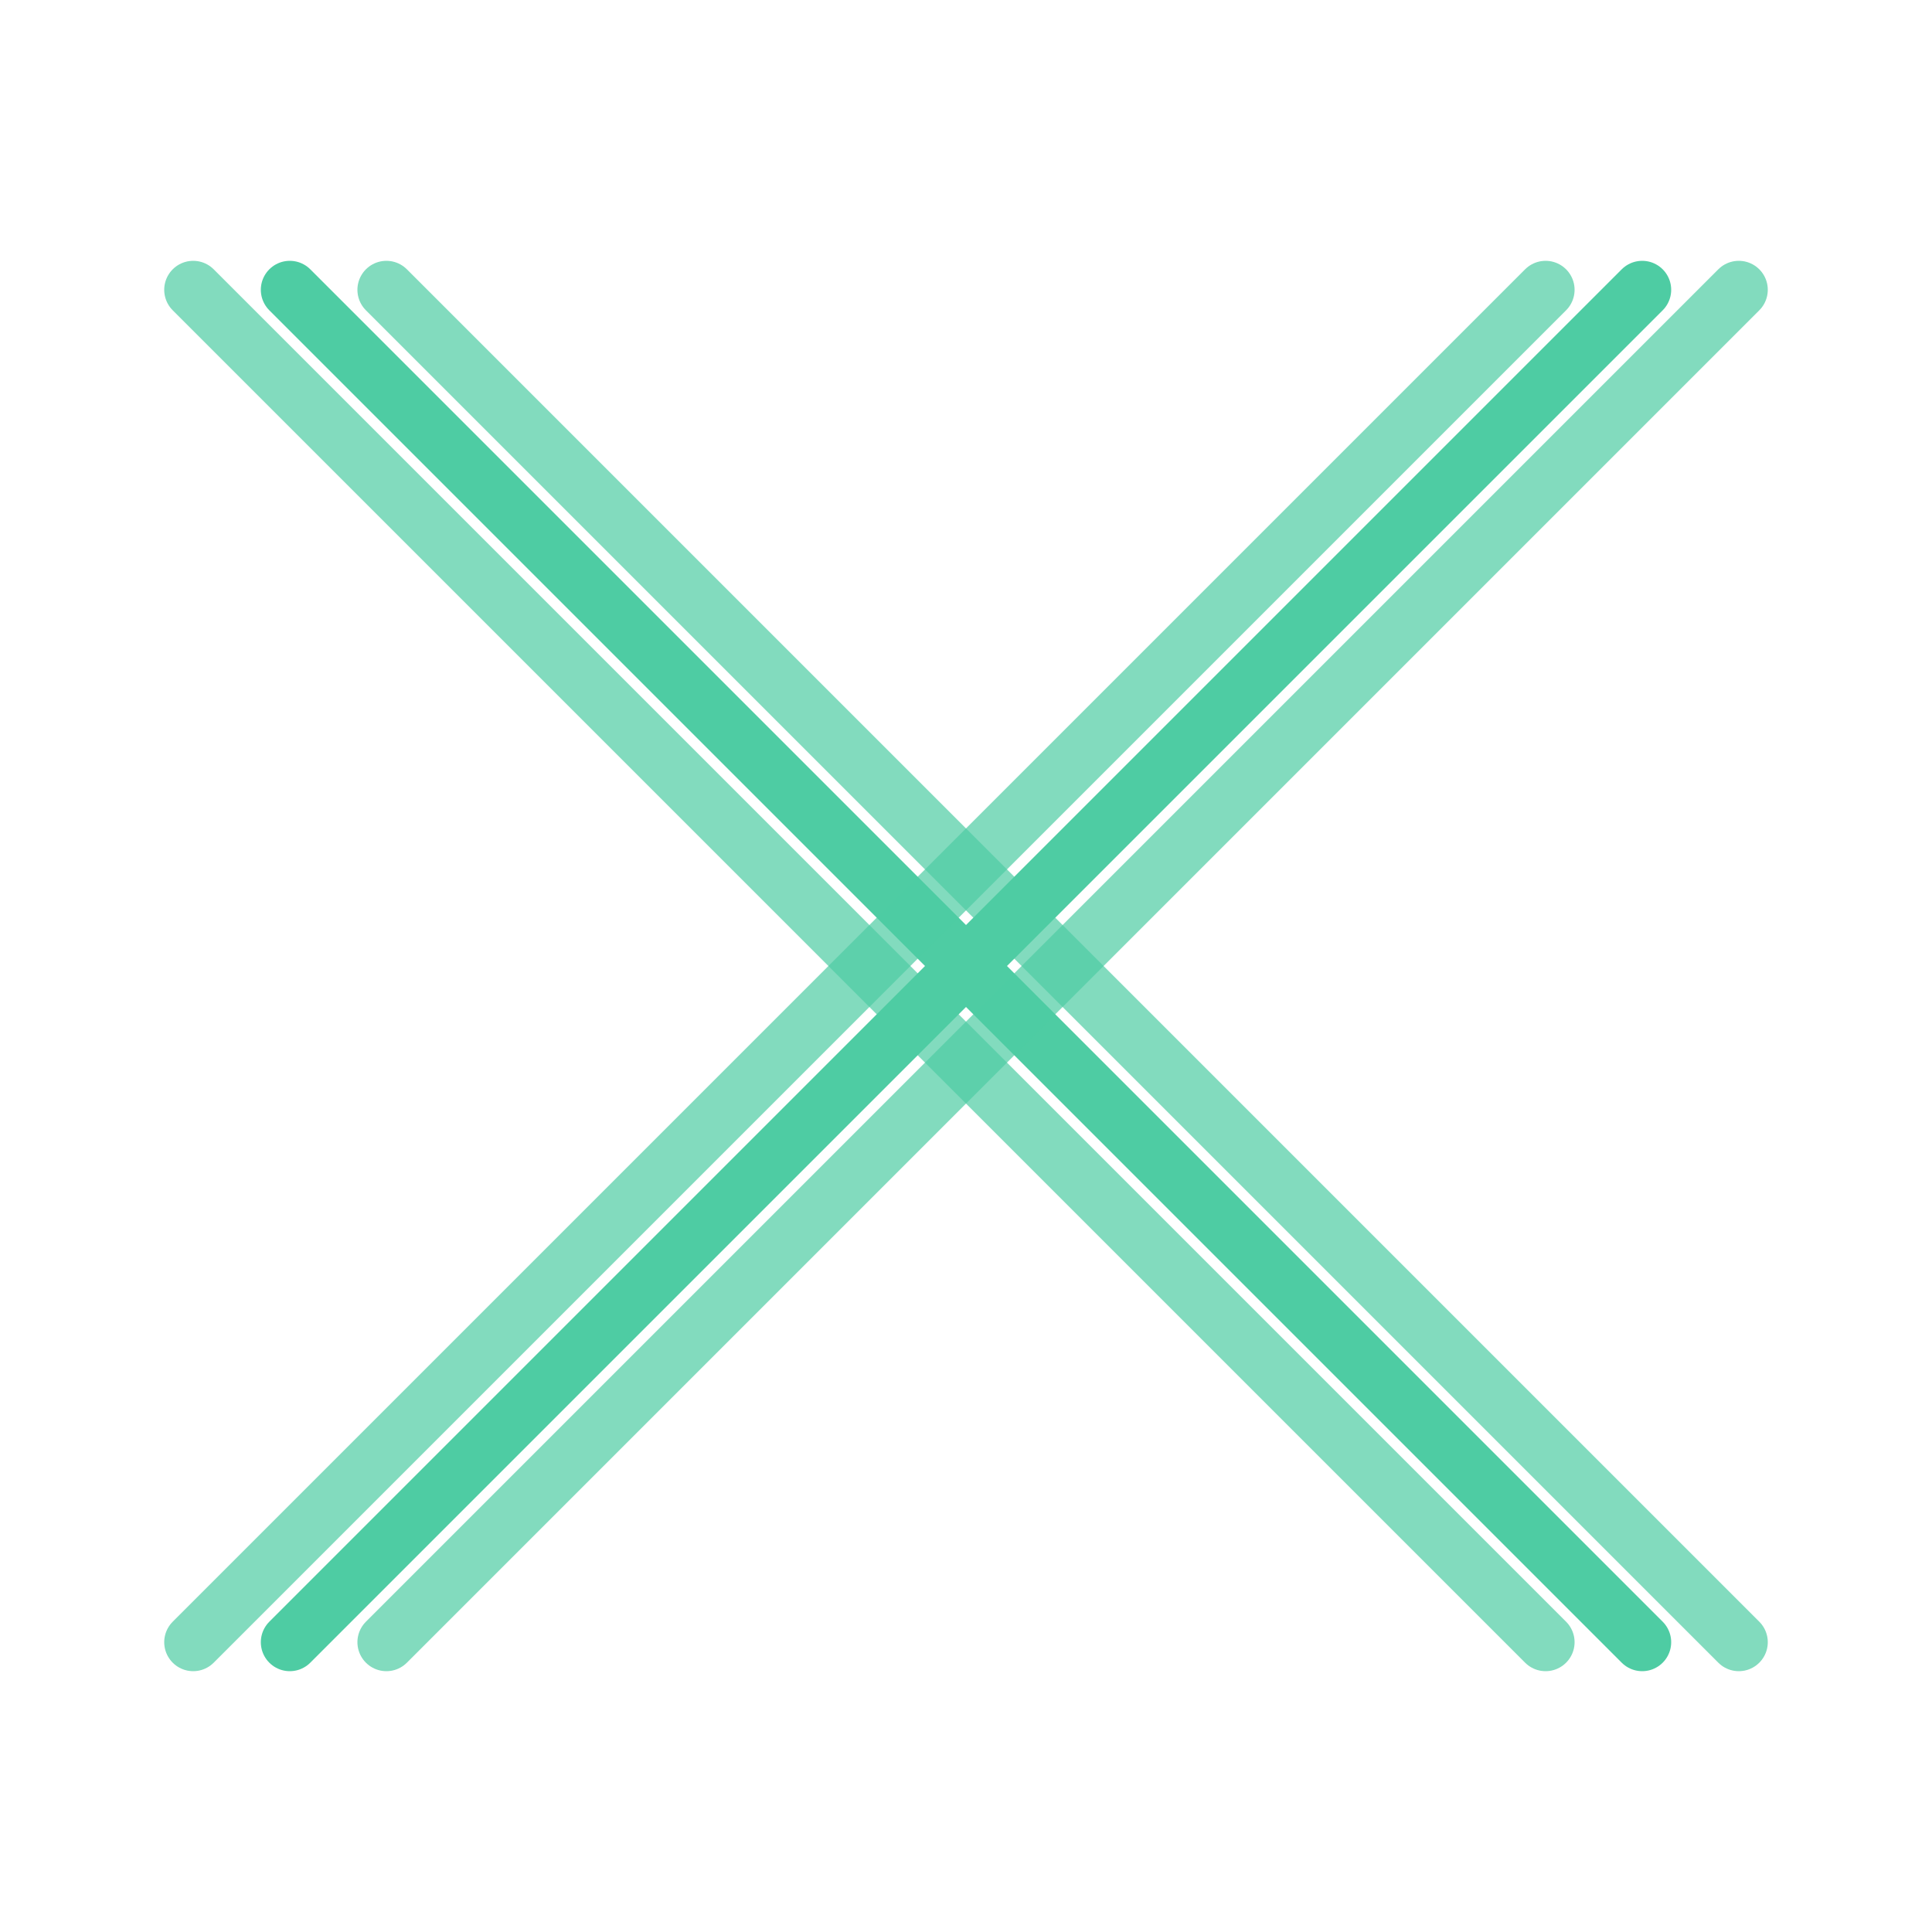
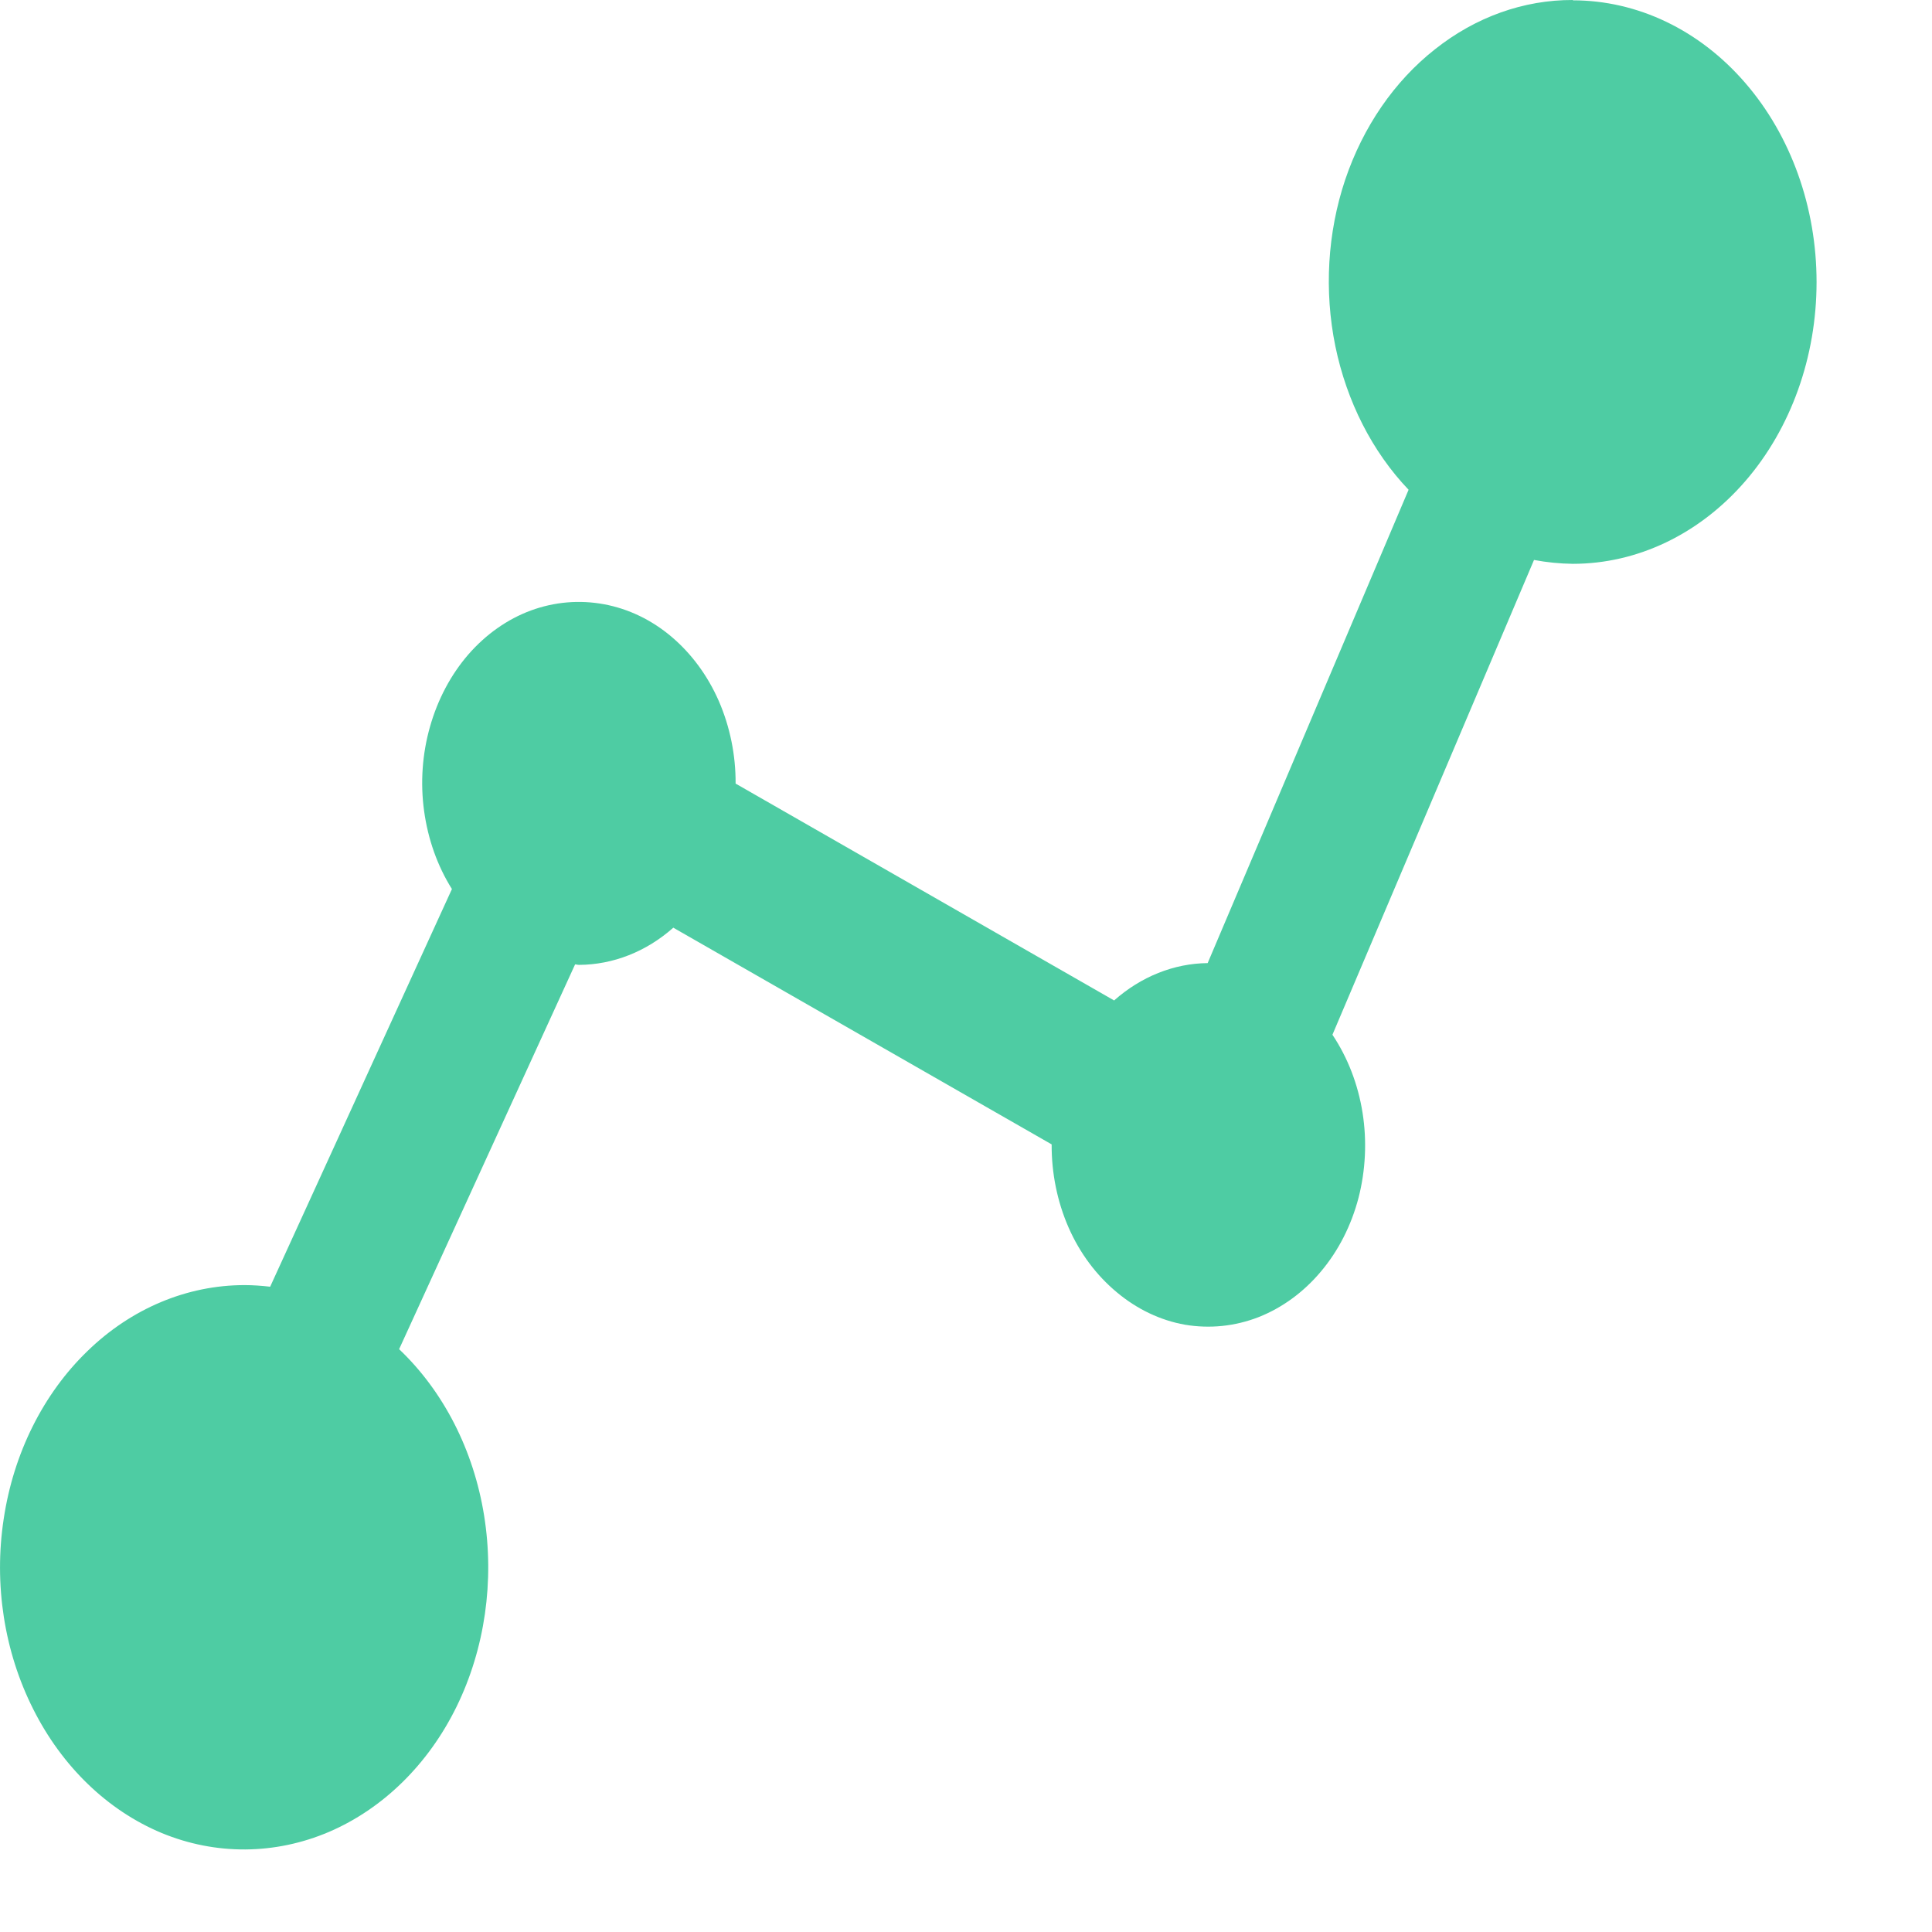
- <svg xmlns="http://www.w3.org/2000/svg" viewBox="0 0 100 100" fill="none">
-   <line x1="15" y1="15" x2="85" y2="85" stroke="#4ECCA3" stroke-width="3" stroke-linecap="round" />
-   <line x1="10" y1="15" x2="80" y2="85" stroke="#4ECCA3" stroke-width="3" stroke-linecap="round" stroke-opacity="0.7" />
-   <line x1="20" y1="15" x2="90" y2="85" stroke="#4ECCA3" stroke-width="3" stroke-linecap="round" stroke-opacity="0.7" />
-   <line x1="85" y1="15" x2="15" y2="85" stroke="#4ECCA3" stroke-width="3" stroke-linecap="round" />
-   <line x1="90" y1="15" x2="20" y2="85" stroke="#4ECCA3" stroke-width="3" stroke-linecap="round" stroke-opacity="0.7" />
-   <line x1="80" y1="15" x2="10" y2="85" stroke="#4ECCA3" stroke-width="3" stroke-linecap="round" stroke-opacity="0.7" />
+ <svg xmlns="http://www.w3.org/2000/svg" width="12" height="12" viewBox="0 0 12 12" fill="none">
+   <path d="M9.769 0.002C10.171 0.002 10.556 0.186 10.84 0.515C11.124 0.843 11.283 1.288 11.283 1.752C11.283 2.216 11.124 2.661 10.84 2.989C10.556 3.317 10.171 3.502 9.769 3.502C9.688 3.501 9.608 3.493 9.528 3.478L8.276 6.427C8.371 6.569 8.435 6.735 8.463 6.911C8.491 7.087 8.482 7.269 8.438 7.44C8.393 7.612 8.313 7.769 8.205 7.897C8.097 8.026 7.964 8.123 7.817 8.181C7.67 8.238 7.514 8.254 7.36 8.228C7.207 8.201 7.061 8.131 6.936 8.026C6.81 7.921 6.707 7.784 6.637 7.624C6.567 7.464 6.531 7.287 6.532 7.108L4.182 5.762C4.014 5.911 3.808 5.992 3.596 5.993C3.588 5.993 3.58 5.99 3.572 5.99L2.479 8.38C2.755 8.642 2.942 9.008 3.007 9.414C3.072 9.82 3.012 10.24 2.836 10.6C2.66 10.959 2.379 11.234 2.044 11.378C1.709 11.521 1.34 11.524 1.004 11.385C0.668 11.245 0.385 10.972 0.206 10.615C0.026 10.258 -0.039 9.84 0.023 9.434C0.084 9.027 0.268 8.658 0.542 8.393C0.815 8.127 1.162 7.982 1.519 7.982C1.572 7.982 1.625 7.986 1.678 7.992L2.807 5.522C2.717 5.379 2.658 5.212 2.634 5.036C2.61 4.861 2.623 4.681 2.671 4.513C2.719 4.344 2.8 4.191 2.909 4.065C3.018 3.94 3.151 3.846 3.297 3.792C3.444 3.738 3.599 3.725 3.751 3.753C3.903 3.781 4.047 3.85 4.171 3.955C4.295 4.06 4.396 4.197 4.465 4.355C4.534 4.514 4.57 4.69 4.569 4.867L6.92 6.214C7.087 6.066 7.291 5.984 7.501 5.982L8.749 3.042C8.523 2.805 8.365 2.494 8.294 2.15C8.224 1.807 8.245 1.446 8.355 1.117C8.466 0.788 8.66 0.505 8.913 0.306C9.165 0.106 9.463 -0.001 9.769 4.17524e-06V0.002Z" fill="#4ECCA3" />
</svg>
